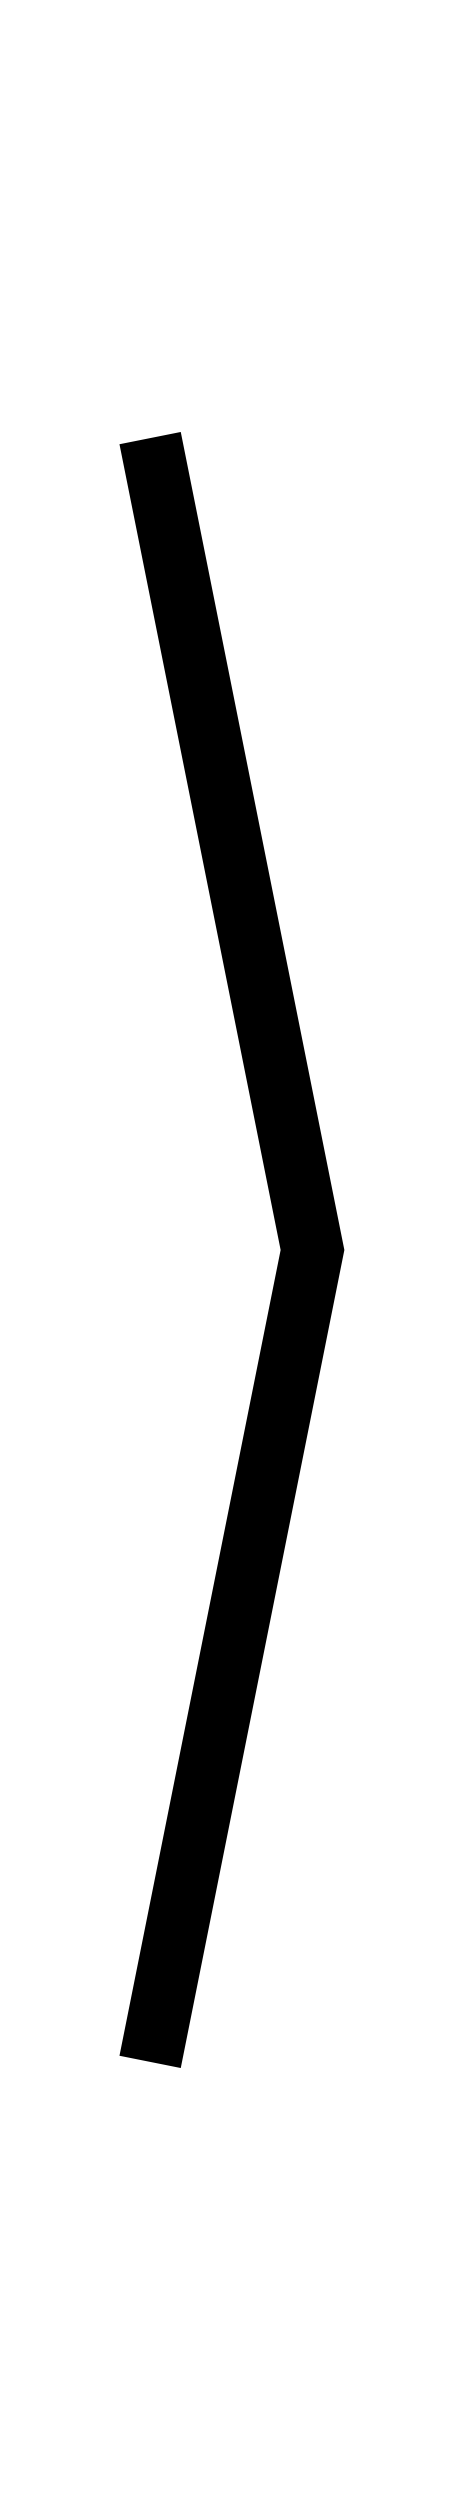
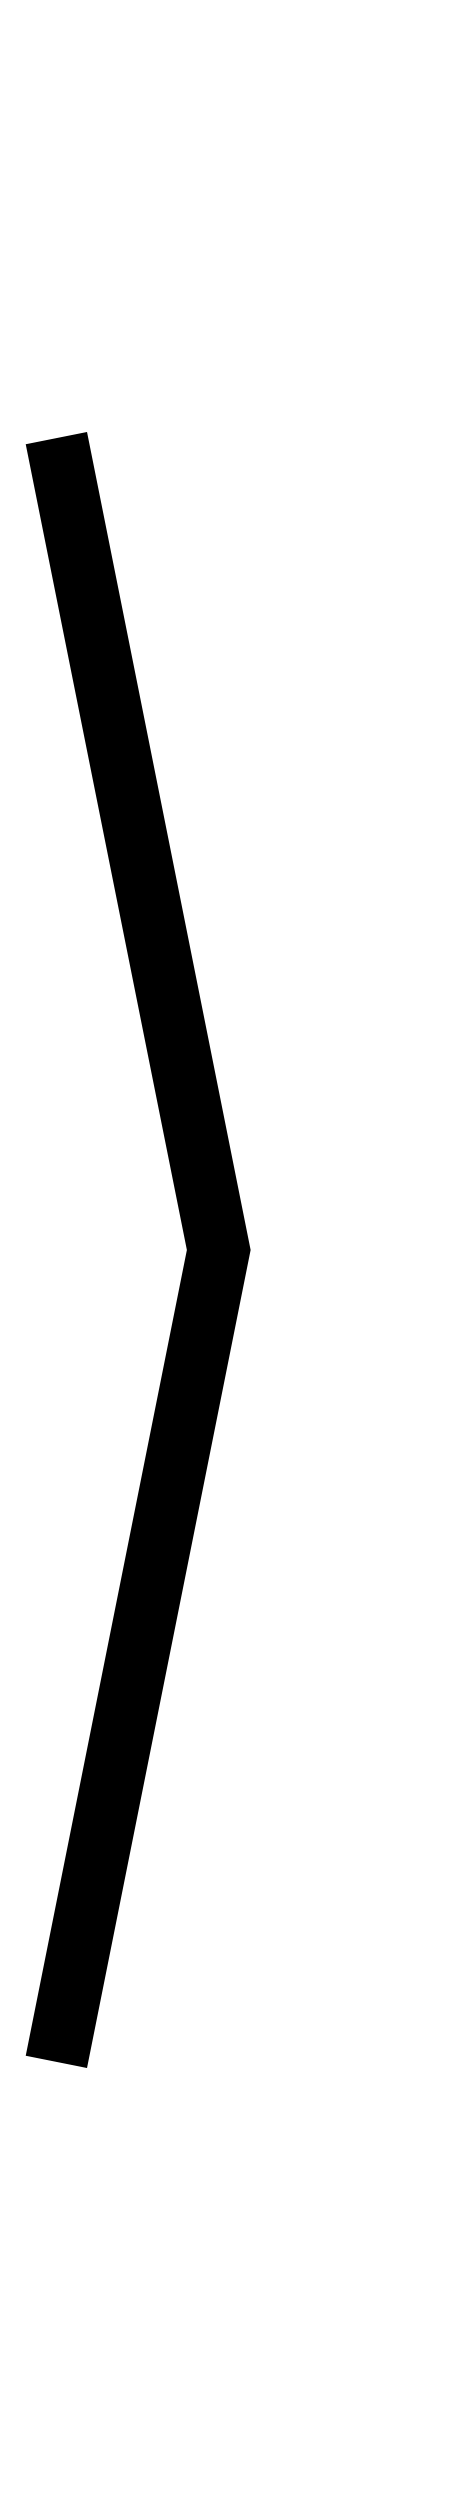
<svg xmlns="http://www.w3.org/2000/svg" width="15px" height="80px" viewBox="0 0 15 80" version="1.1">
  <defs />
  <g id="Page-1" stroke="none" stroke-width="1" fill="none" fill-rule="evenodd" stroke-linecap="square">
    <g id="Right" stroke-width="2" stroke="#000000">
-       <polyline id="Line" points="5 15 10 40 5 65" />
+       <polyline id="Line" points="2 15 7 40 2 65" />
    </g>
  </g>
</svg>
